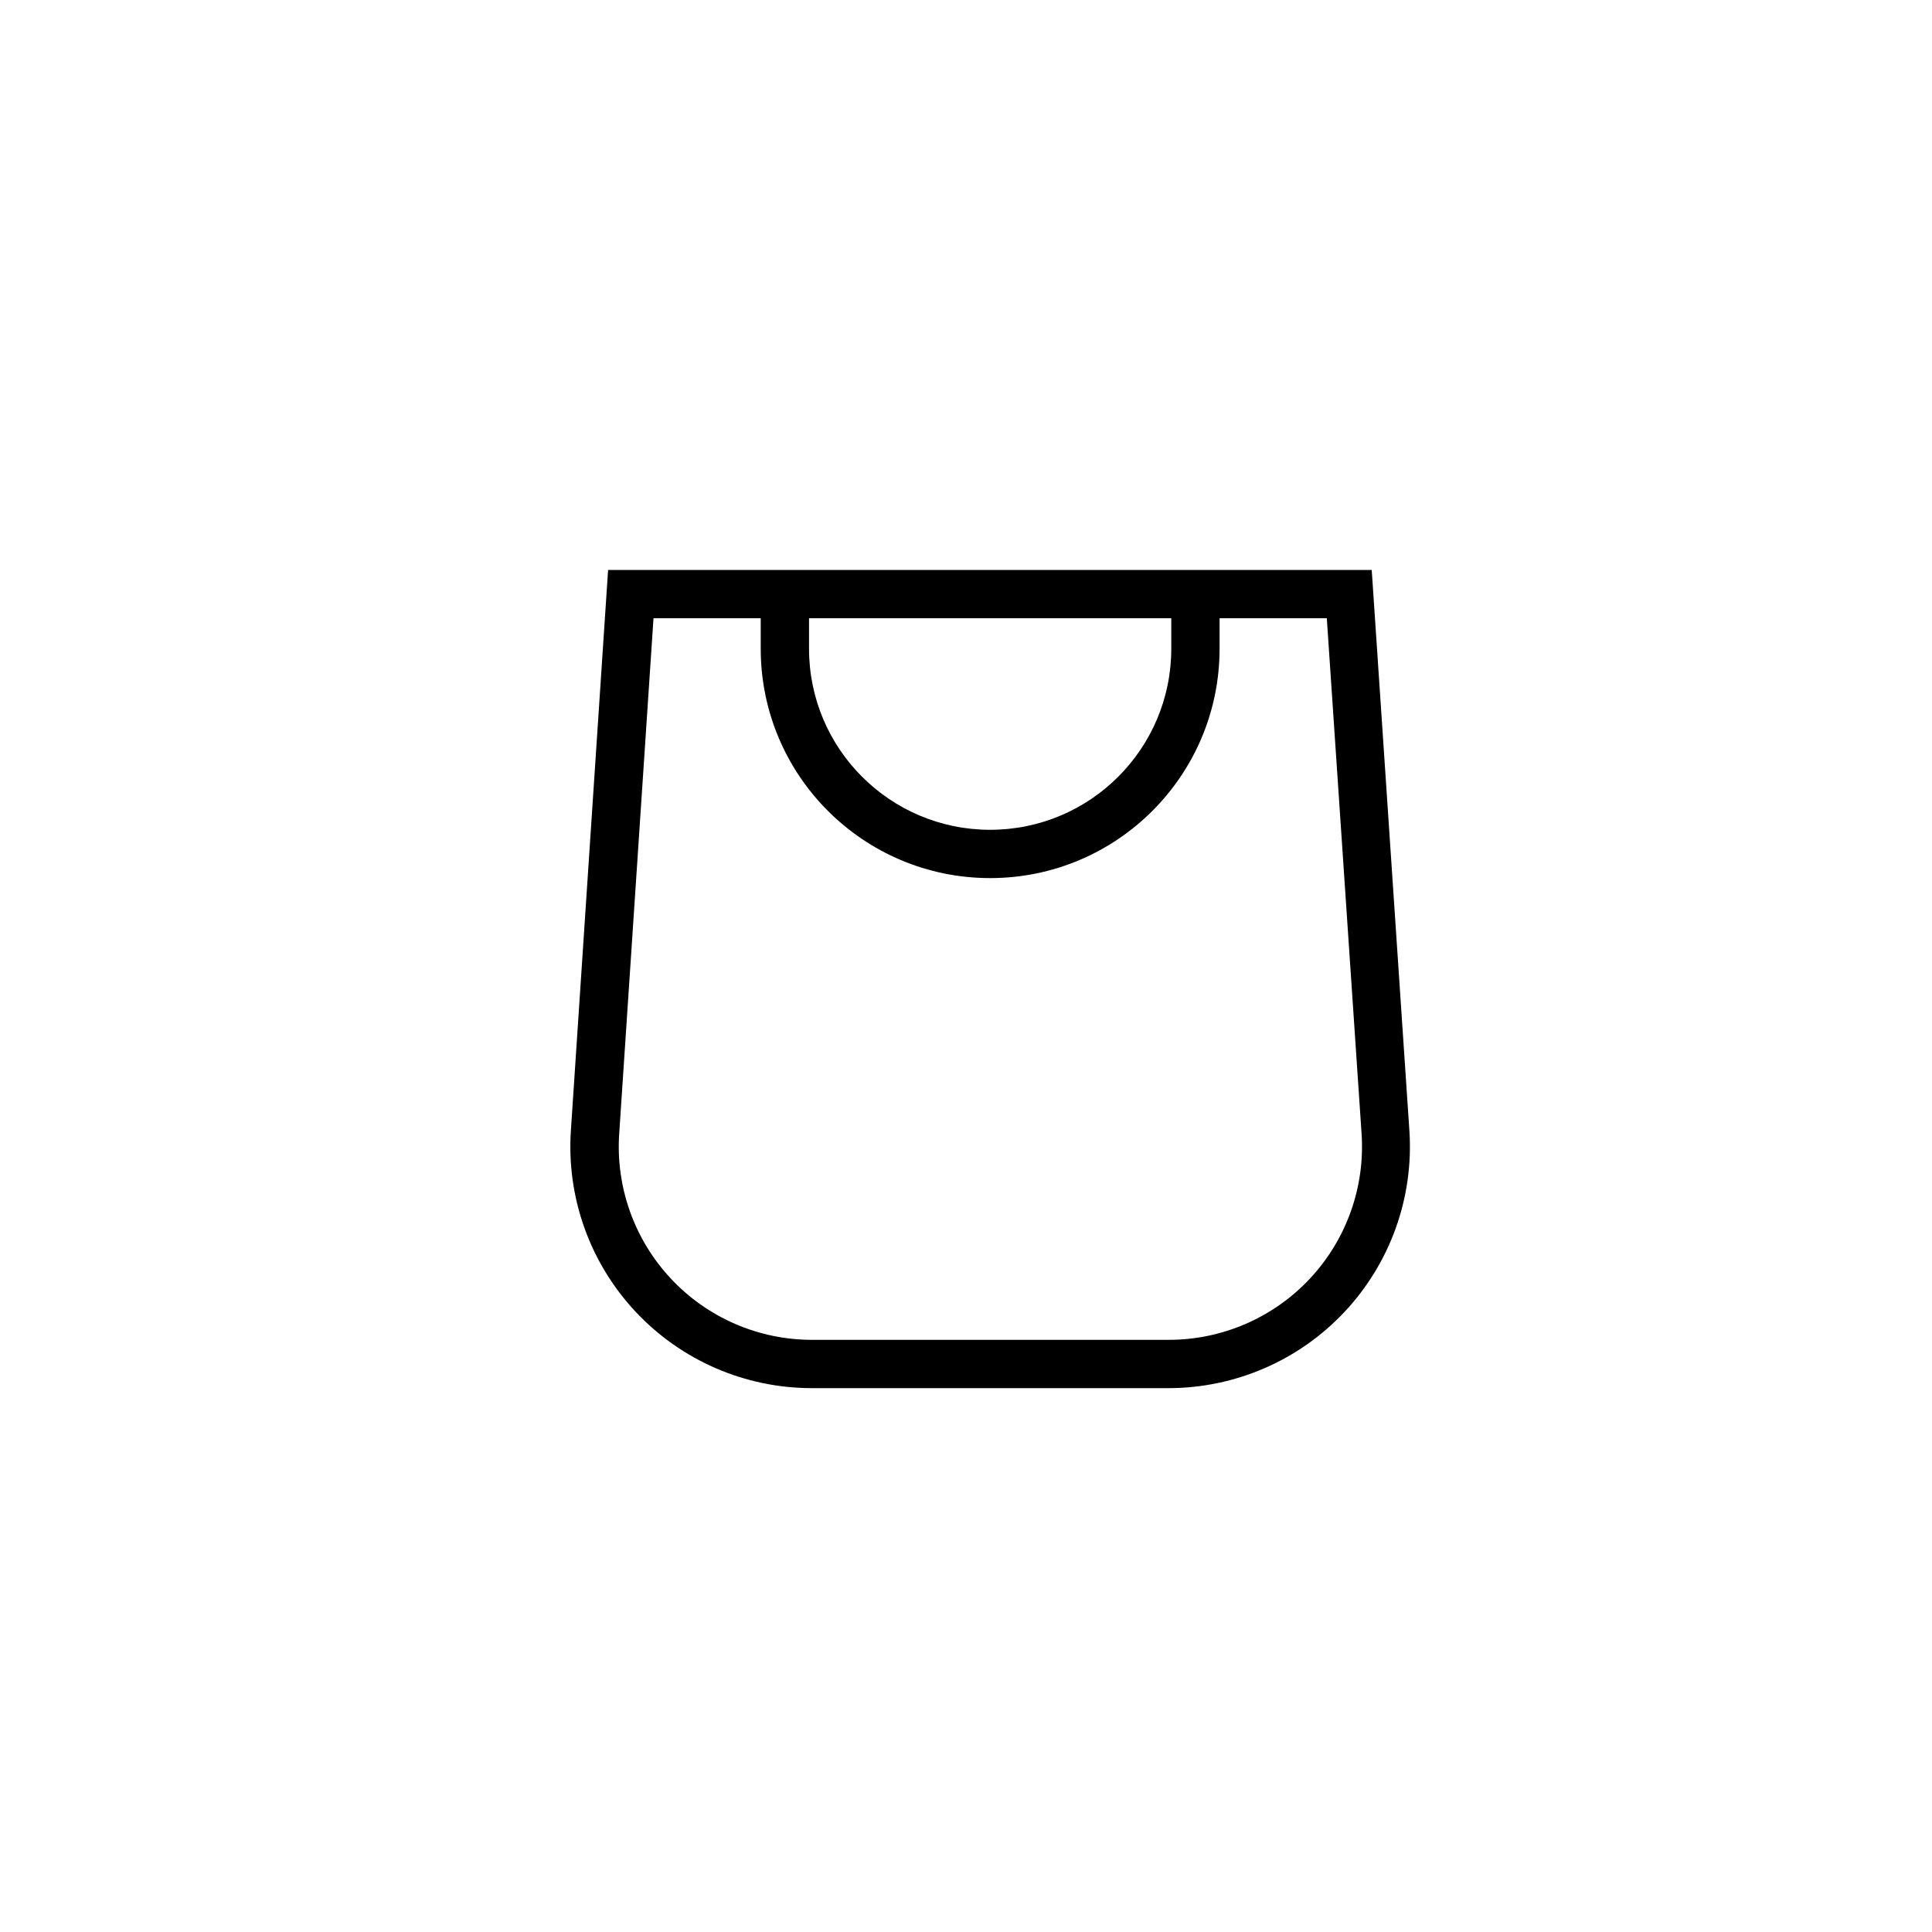
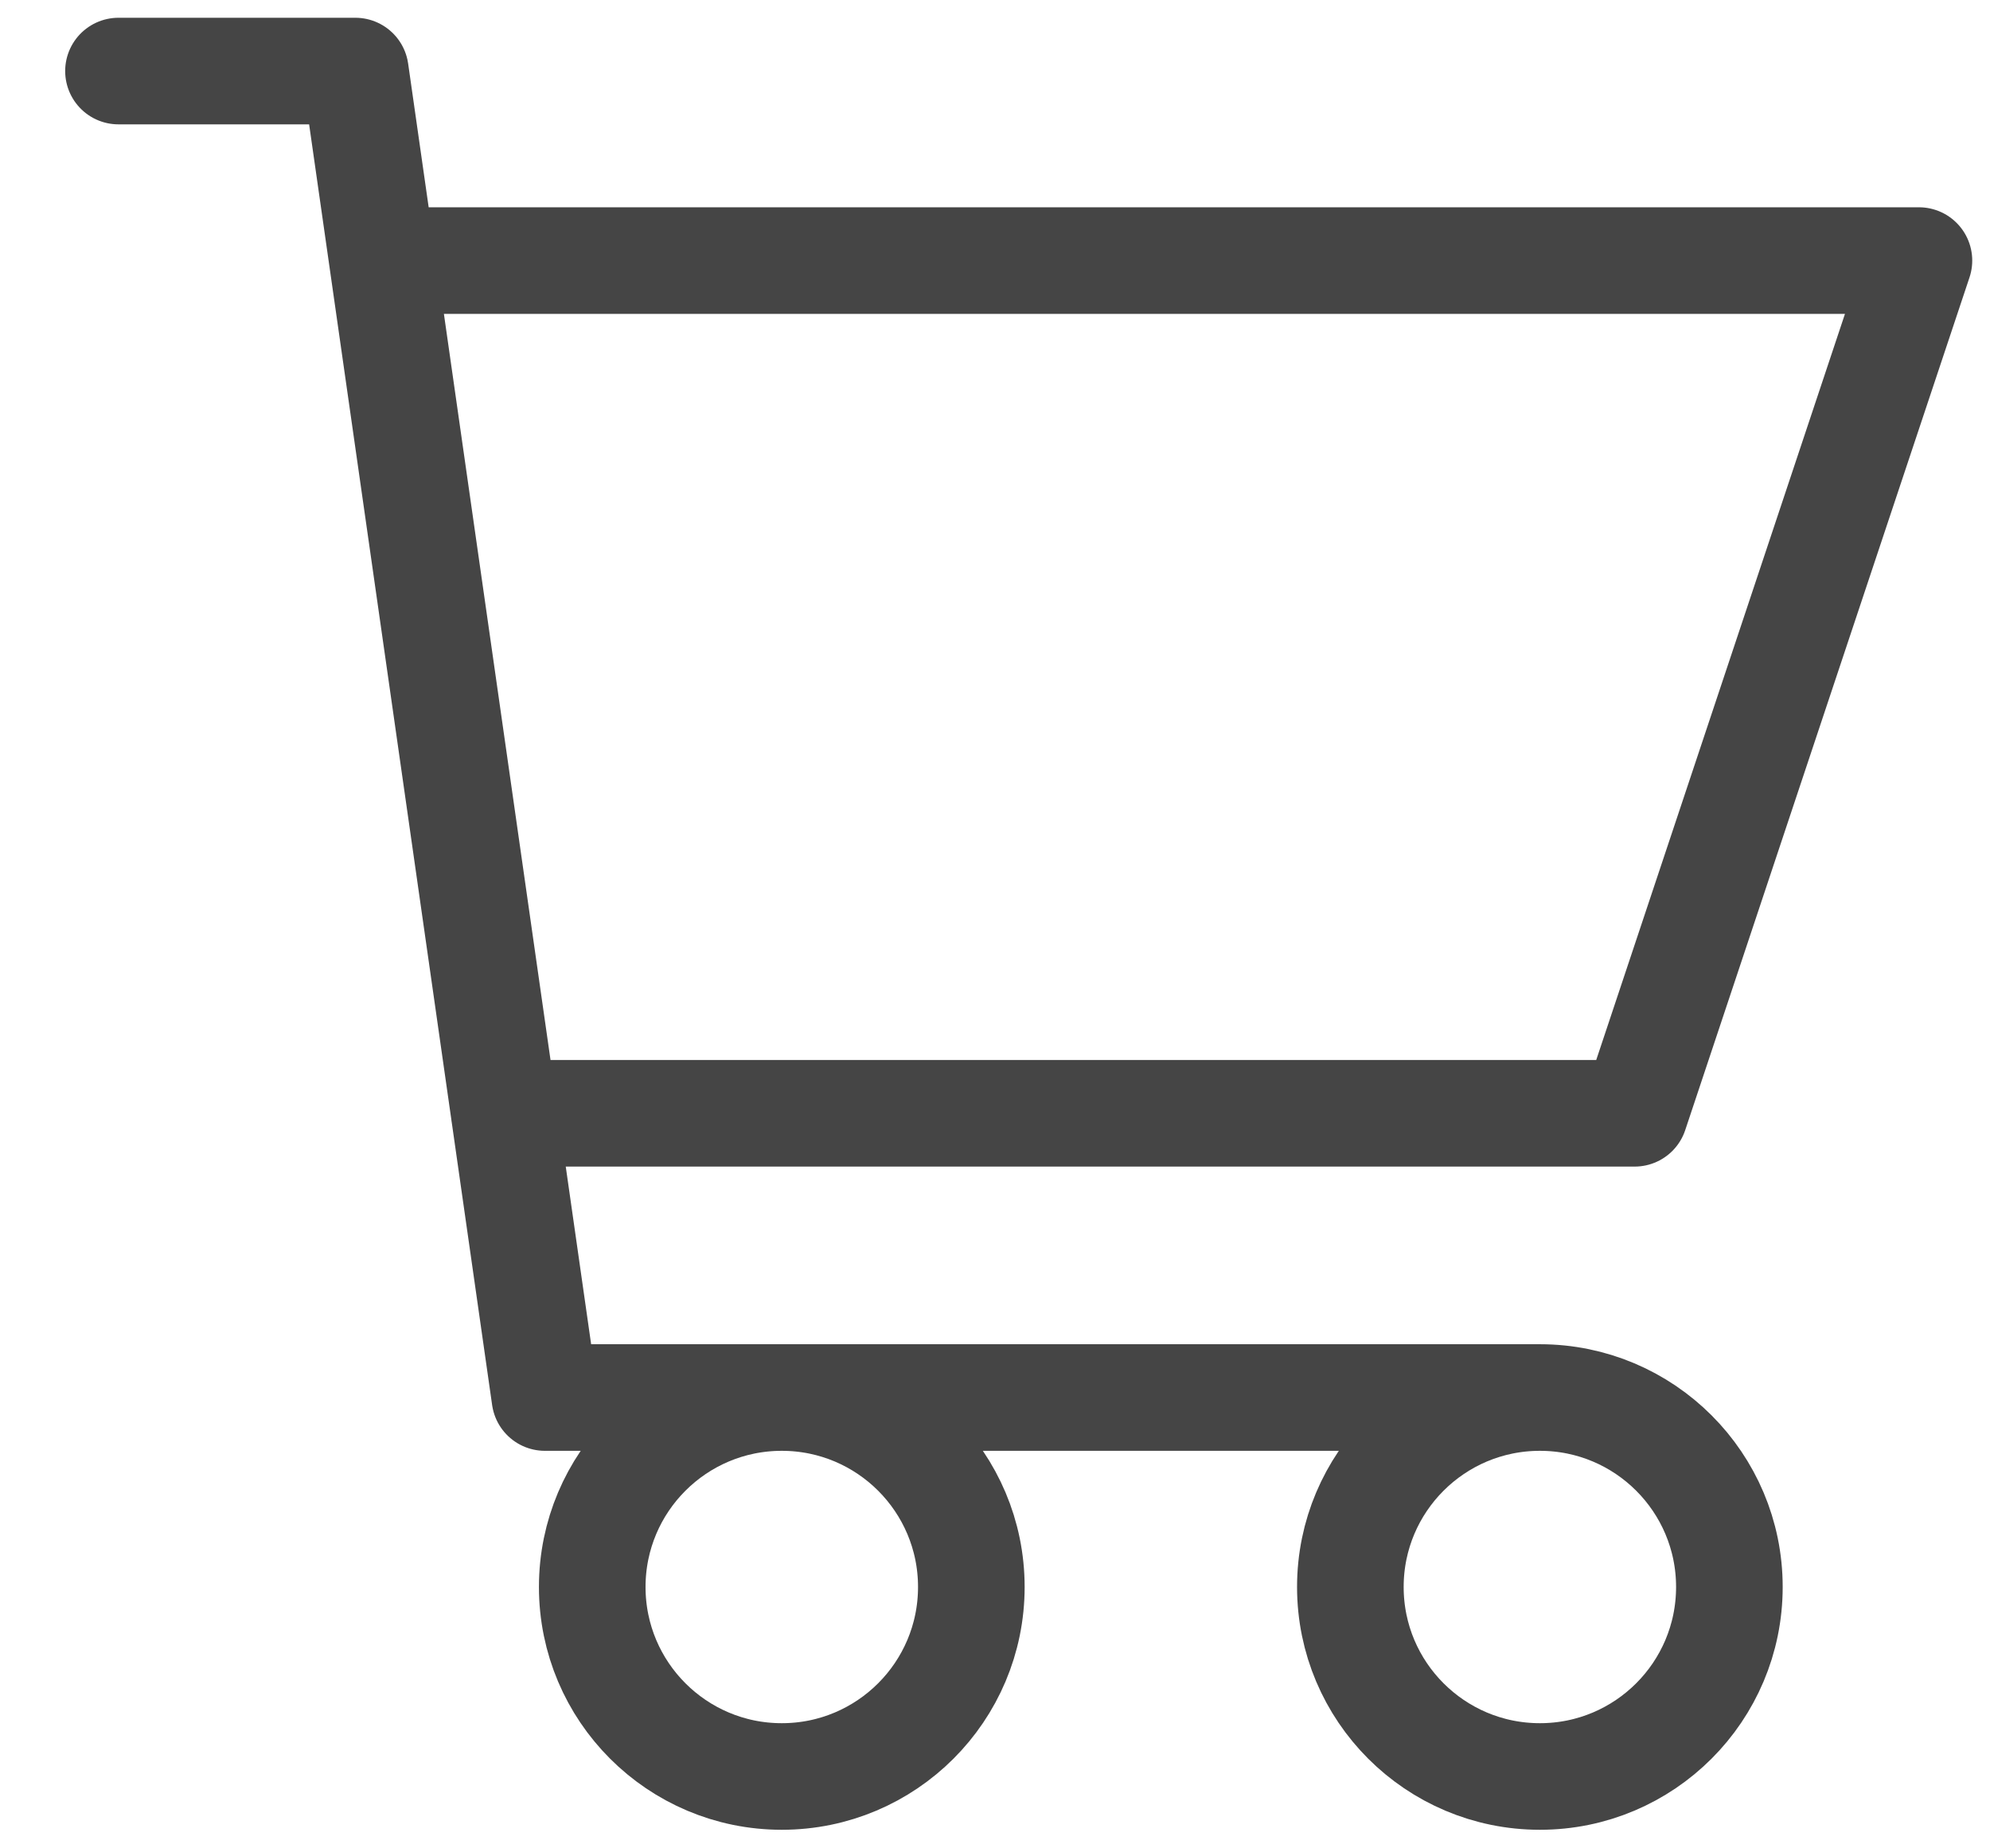
- <svg xmlns="http://www.w3.org/2000/svg" fill="none" class="icon icon-cart-empty" viewBox="0 0 40 40">
-   <path fill="currentColor" fill-rule="evenodd" d="M15.75 11.8h-3.16l-.77 11.6a5 5 0 0 0 4.99 5.34h7.38a5 5 0 0 0 4.99-5.33L28.4 11.8zm0 1h-2.22l-.71 10.67a4 4 0 0 0 3.99 4.27h7.38a4 4 0 0 0 4-4.27l-.72-10.67h-2.22v.63a4.75 4.75 0 1 1-9.5 0zm8.5 0h-7.5v.63a3.75 3.75 0 1 0 7.5 0z" />
+ <svg xmlns="http://www.w3.org/2000/svg" width="28" height="26" viewBox="0 0 28 26" fill="none">
+   <path d="M1.667 1H5L7.667 19.667H21.667M21.667 19.667C20.194 19.667 19 20.861 19 22.333C19 23.806 20.194 25 21.667 25C23.139 25 24.333 23.806 24.333 22.333C24.333 20.861 23.139 19.667 21.667 19.667ZM7.095 15.667H23L27 3.667H5.381M13.667 22.333C13.667 23.806 12.473 25 11 25C9.527 25 8.333 23.806 8.333 22.333C8.333 20.861 9.527 19.667 11 19.667C12.473 19.667 13.667 20.861 13.667 22.333Z" stroke="#454545" stroke-width="1.5" stroke-linecap="round" stroke-linejoin="round" />
</svg>
